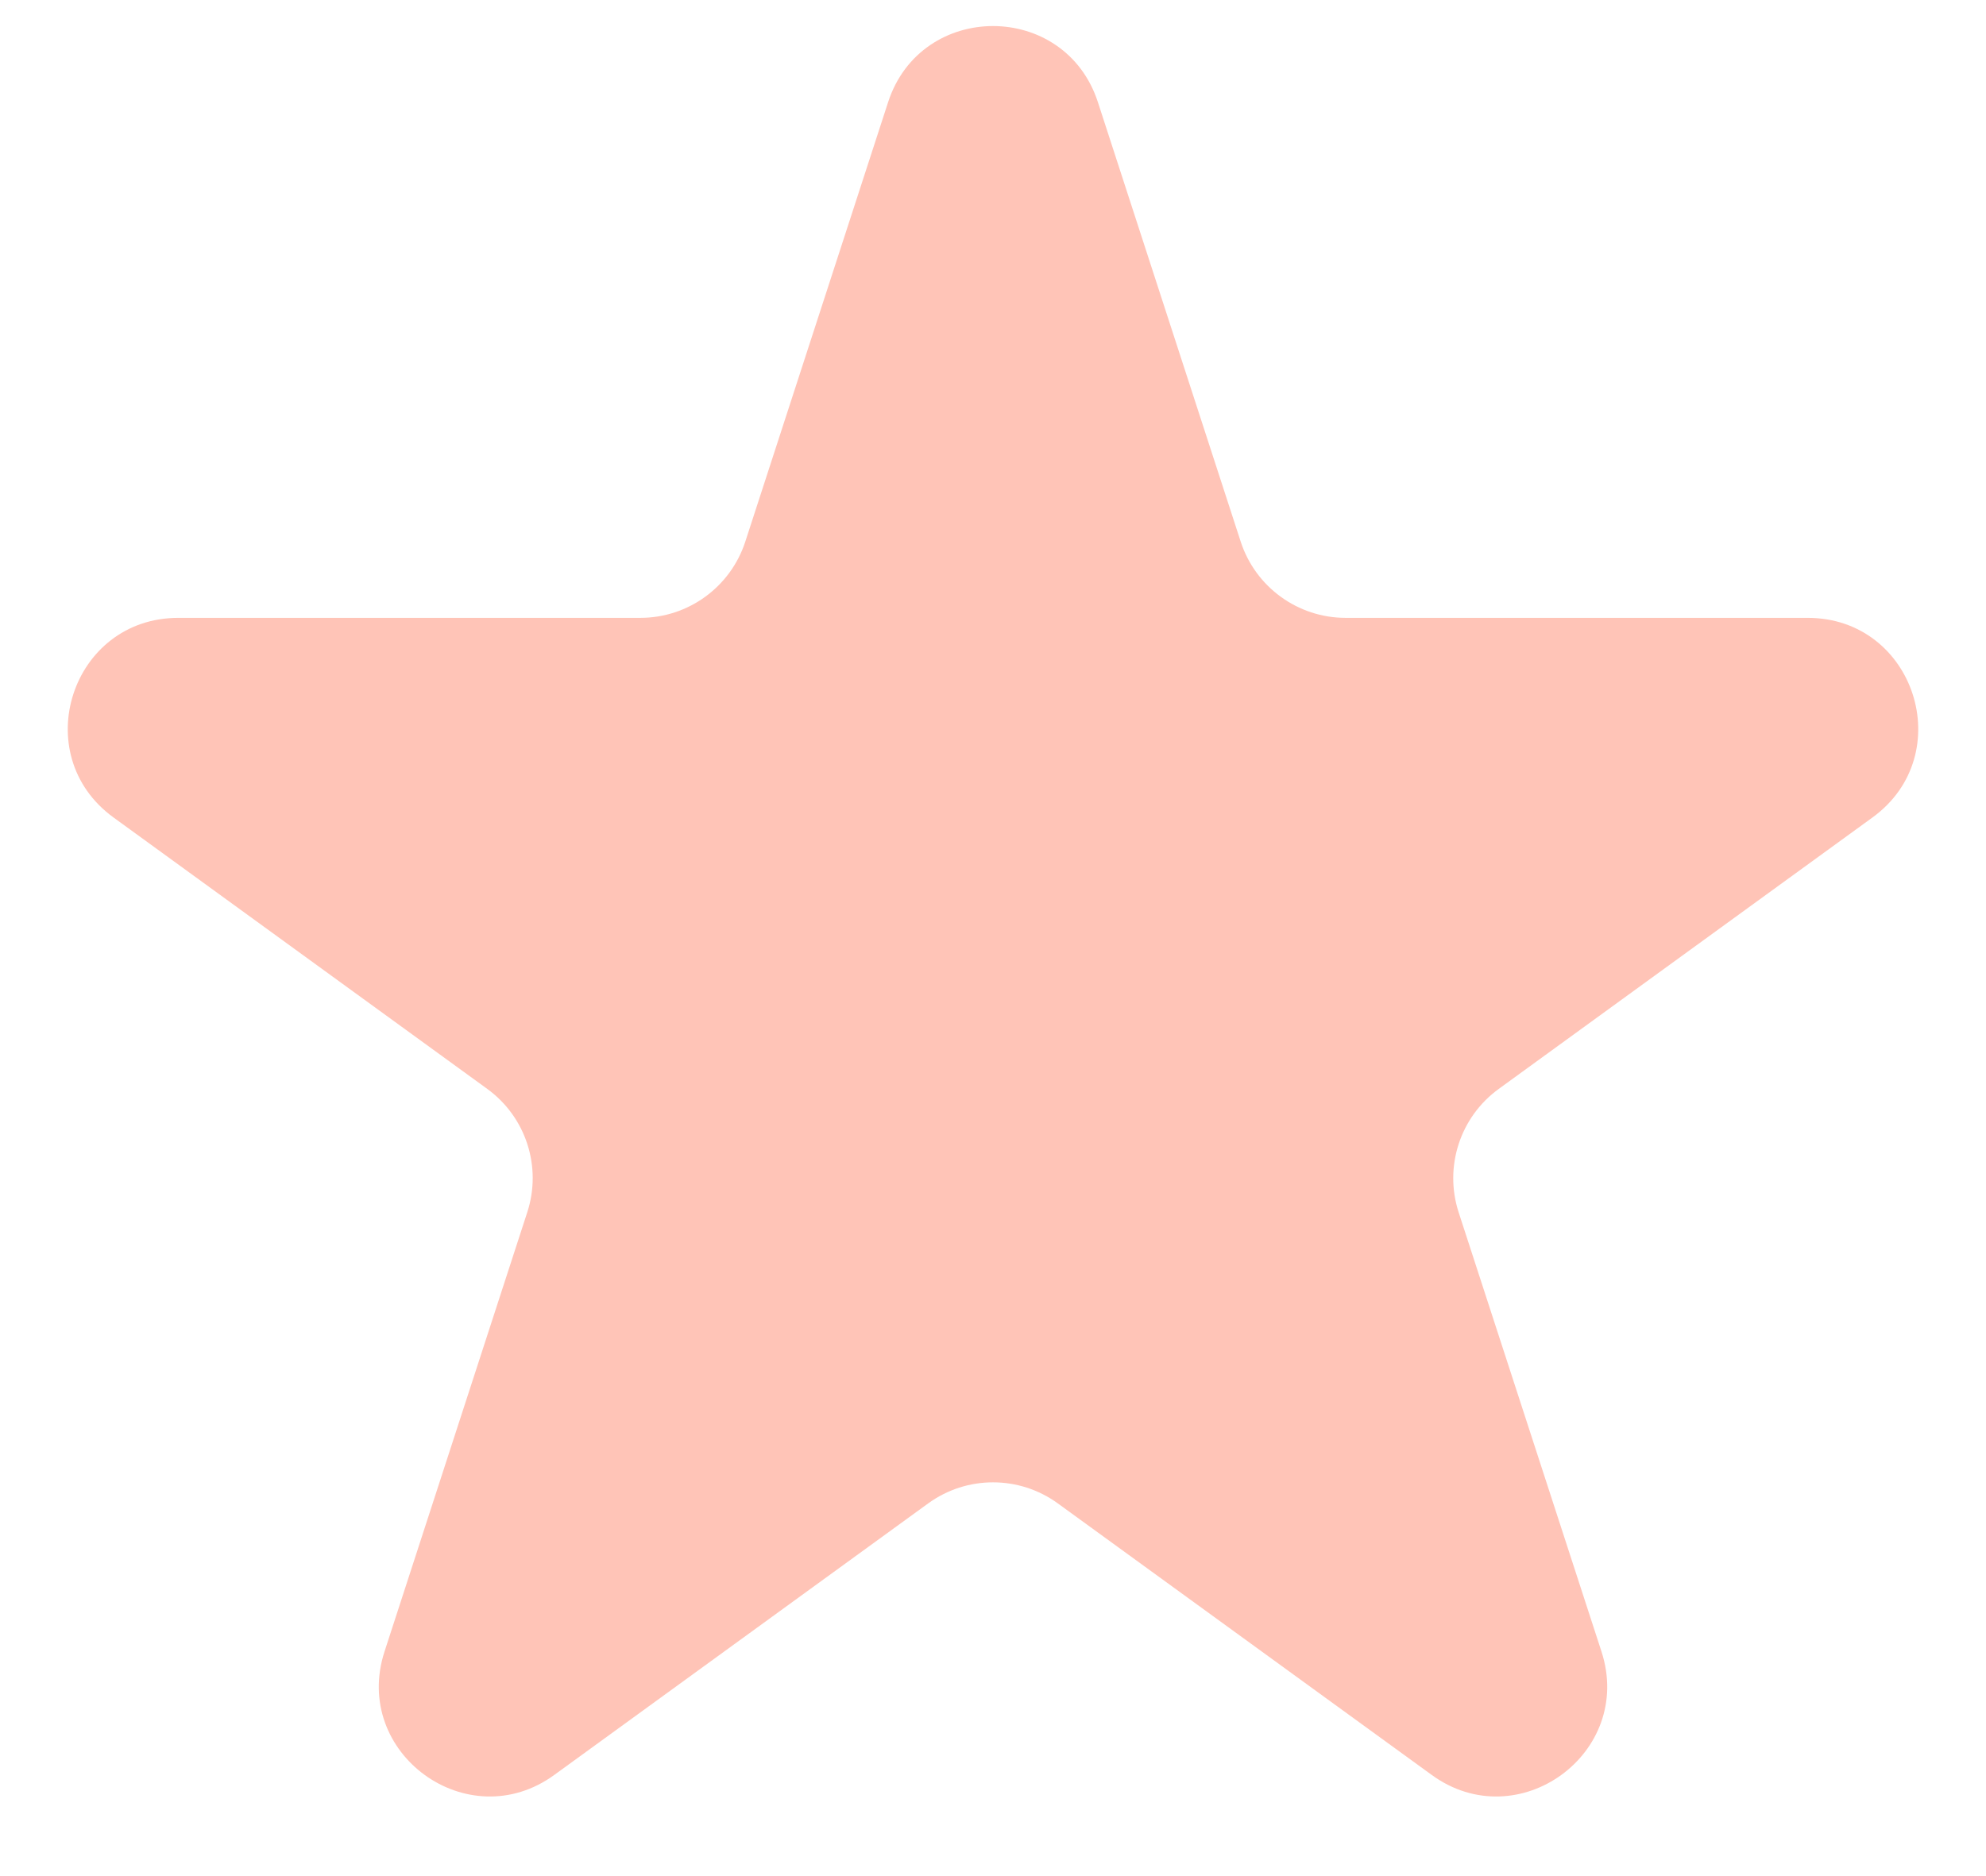
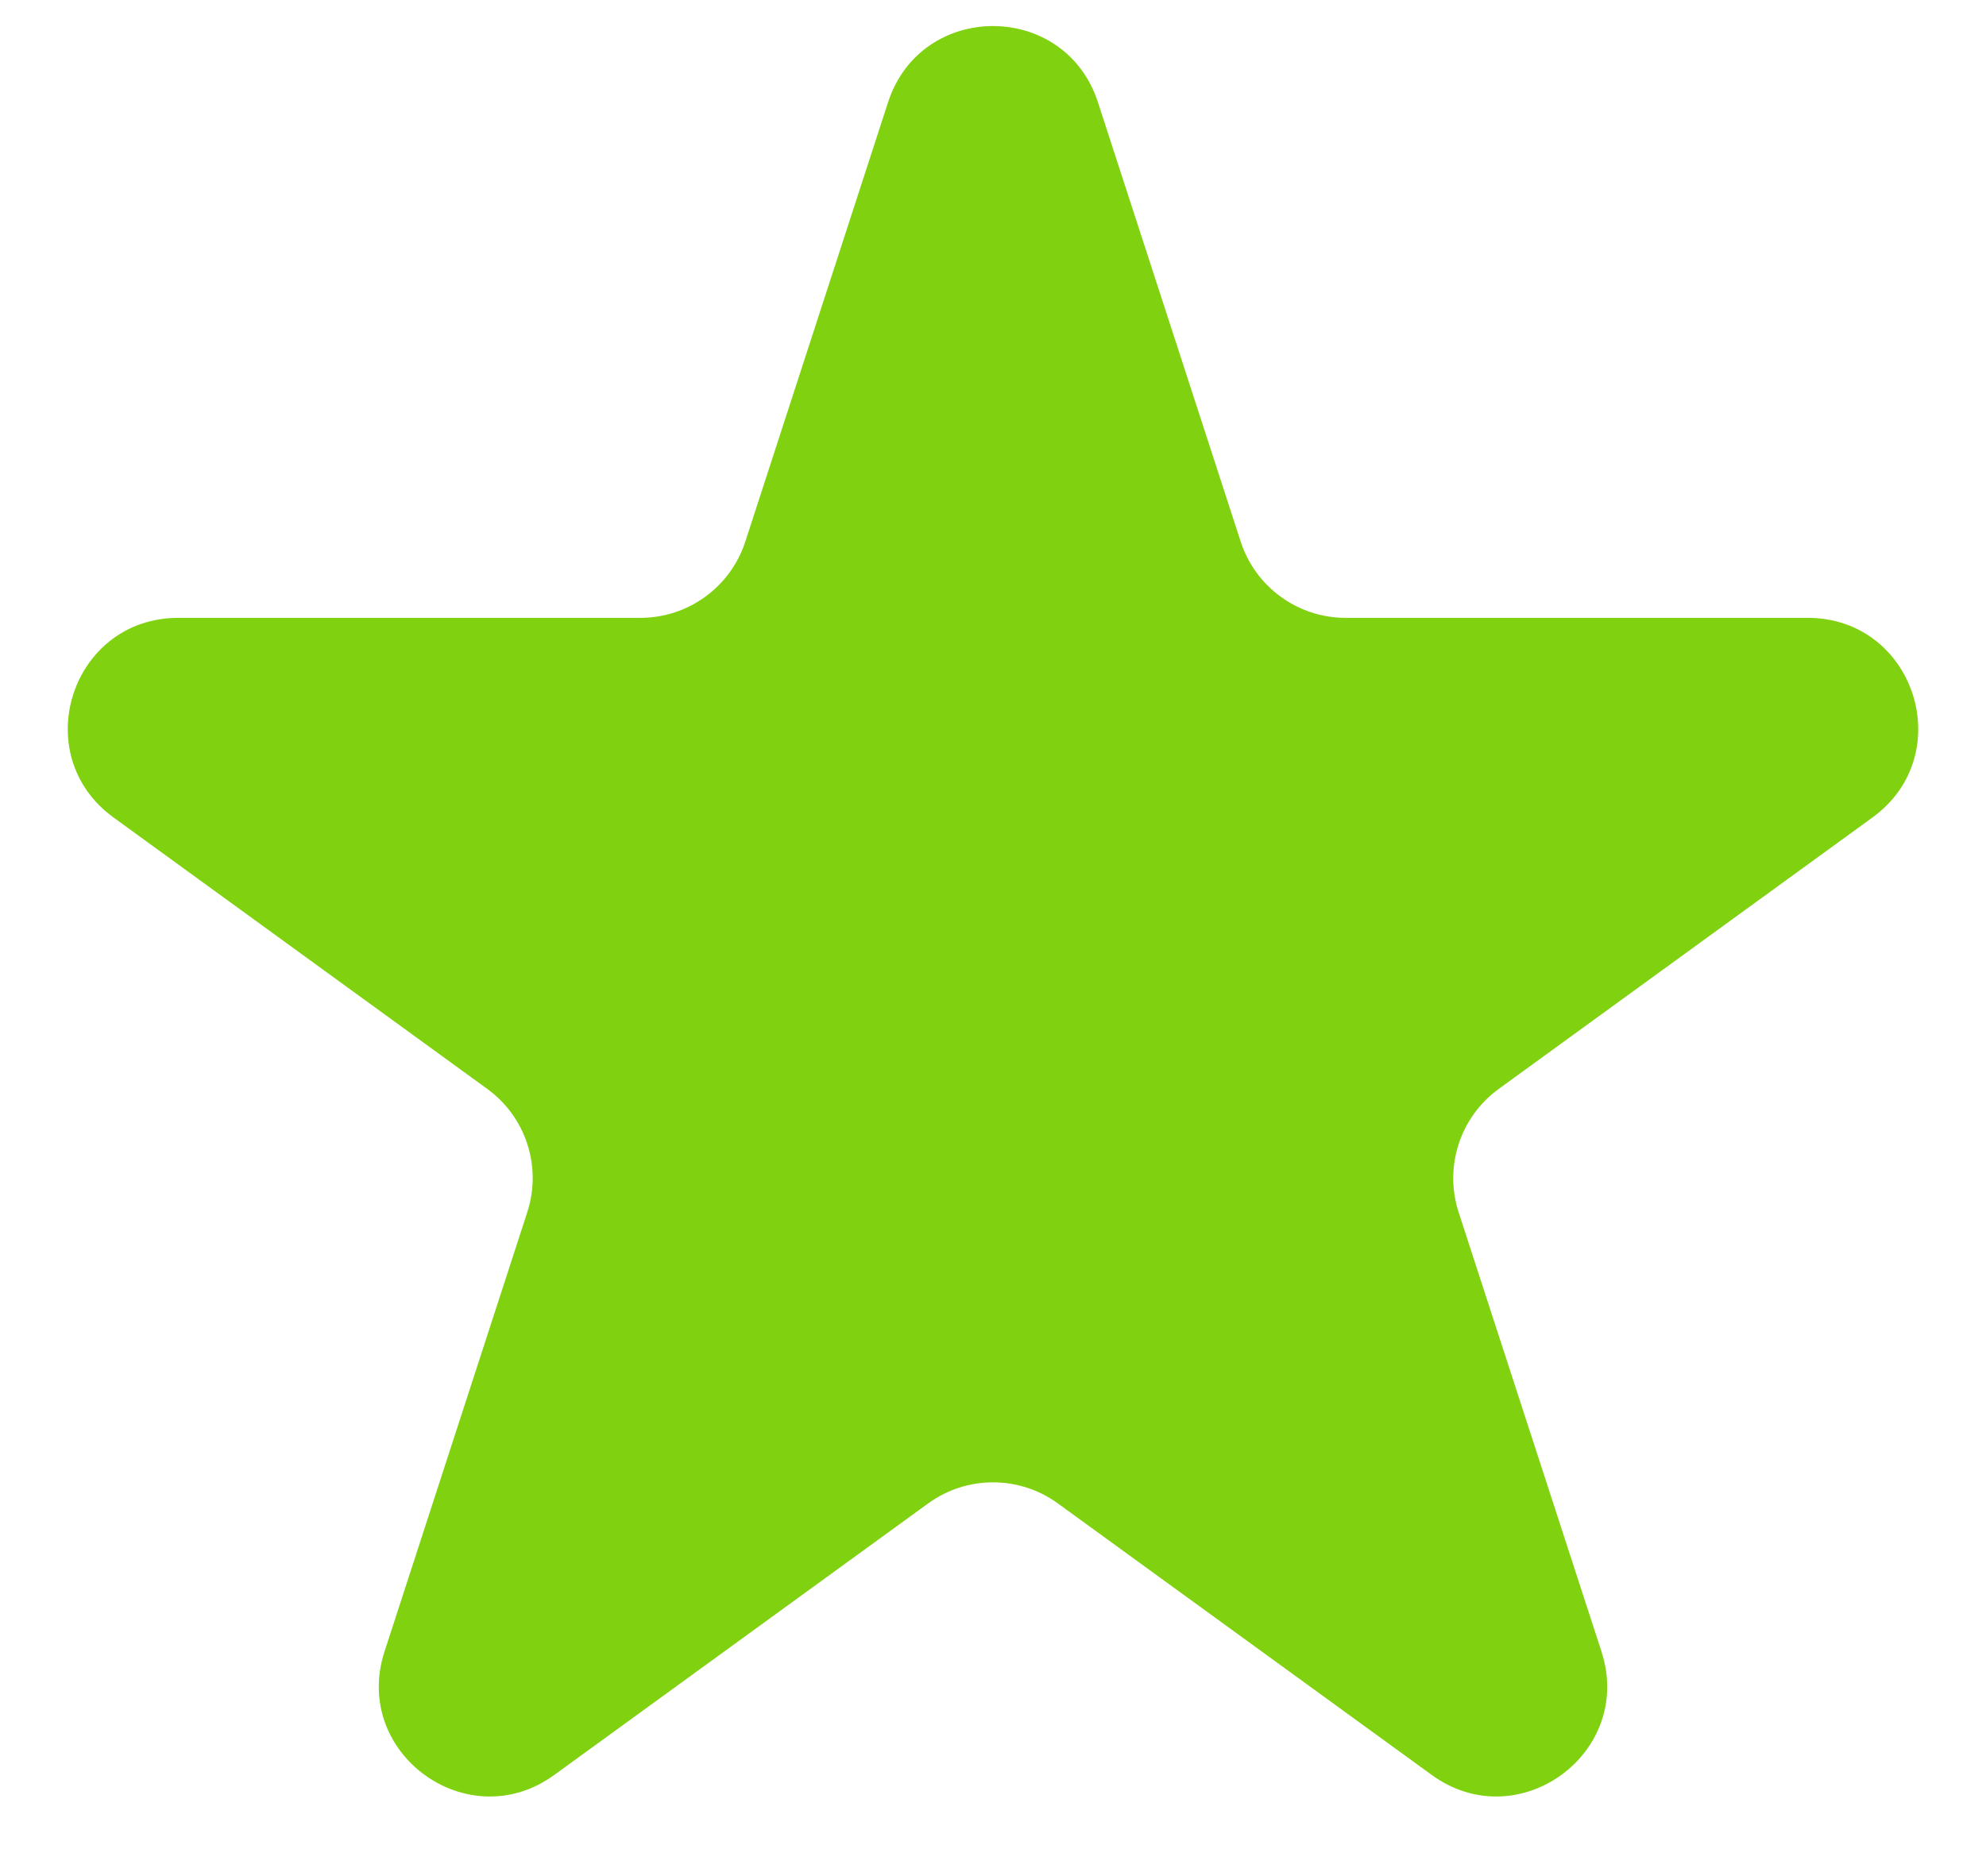
- <svg xmlns="http://www.w3.org/2000/svg" width="18" height="17" viewBox="0 0 18 17" fill="none">
-   <path d="M8.049 0.927C8.348 0.006 9.652 0.006 9.951 0.927L11.245 4.91C11.379 5.322 11.763 5.601 12.196 5.601H16.384C17.353 5.601 17.755 6.84 16.972 7.41L13.584 9.871C13.233 10.126 13.087 10.577 13.22 10.989L14.515 14.972C14.814 15.893 13.759 16.66 12.976 16.09L9.588 13.629C9.237 13.374 8.763 13.374 8.412 13.629L5.024 16.09C4.241 16.66 3.186 15.893 3.485 14.972L4.779 10.989C4.913 10.577 4.767 10.126 4.416 9.871L1.028 7.41C0.245 6.84 0.647 5.601 1.616 5.601H5.804C6.237 5.601 6.621 5.322 6.755 4.91L8.049 0.927Z" fill="#FFC4B7" />
+ <svg xmlns="http://www.w3.org/2000/svg" fill="#80D110" height="17" viewBox="0 0 18 17" width="18">
+   <path d="M8.049 0.927C8.348 0.006 9.652 0.006 9.951 0.927L11.245 4.91C11.379 5.322 11.763 5.601 12.196 5.601H16.384C17.353 5.601 17.755 6.84 16.972 7.41L13.584 9.871C13.233 10.126 13.087 10.577 13.22 10.989L14.515 14.972C14.814 15.893 13.759 16.66 12.976 16.09L9.588 13.629C9.237 13.374 8.763 13.374 8.412 13.629L5.024 16.09C4.241 16.66 3.186 15.893 3.485 14.972L4.779 10.989C4.913 10.577 4.767 10.126 4.416 9.871L1.028 7.41C0.245 6.84 0.647 5.601 1.616 5.601H5.804C6.237 5.601 6.621 5.322 6.755 4.91L8.049 0.927Z" fill="#80D110" />
</svg>
